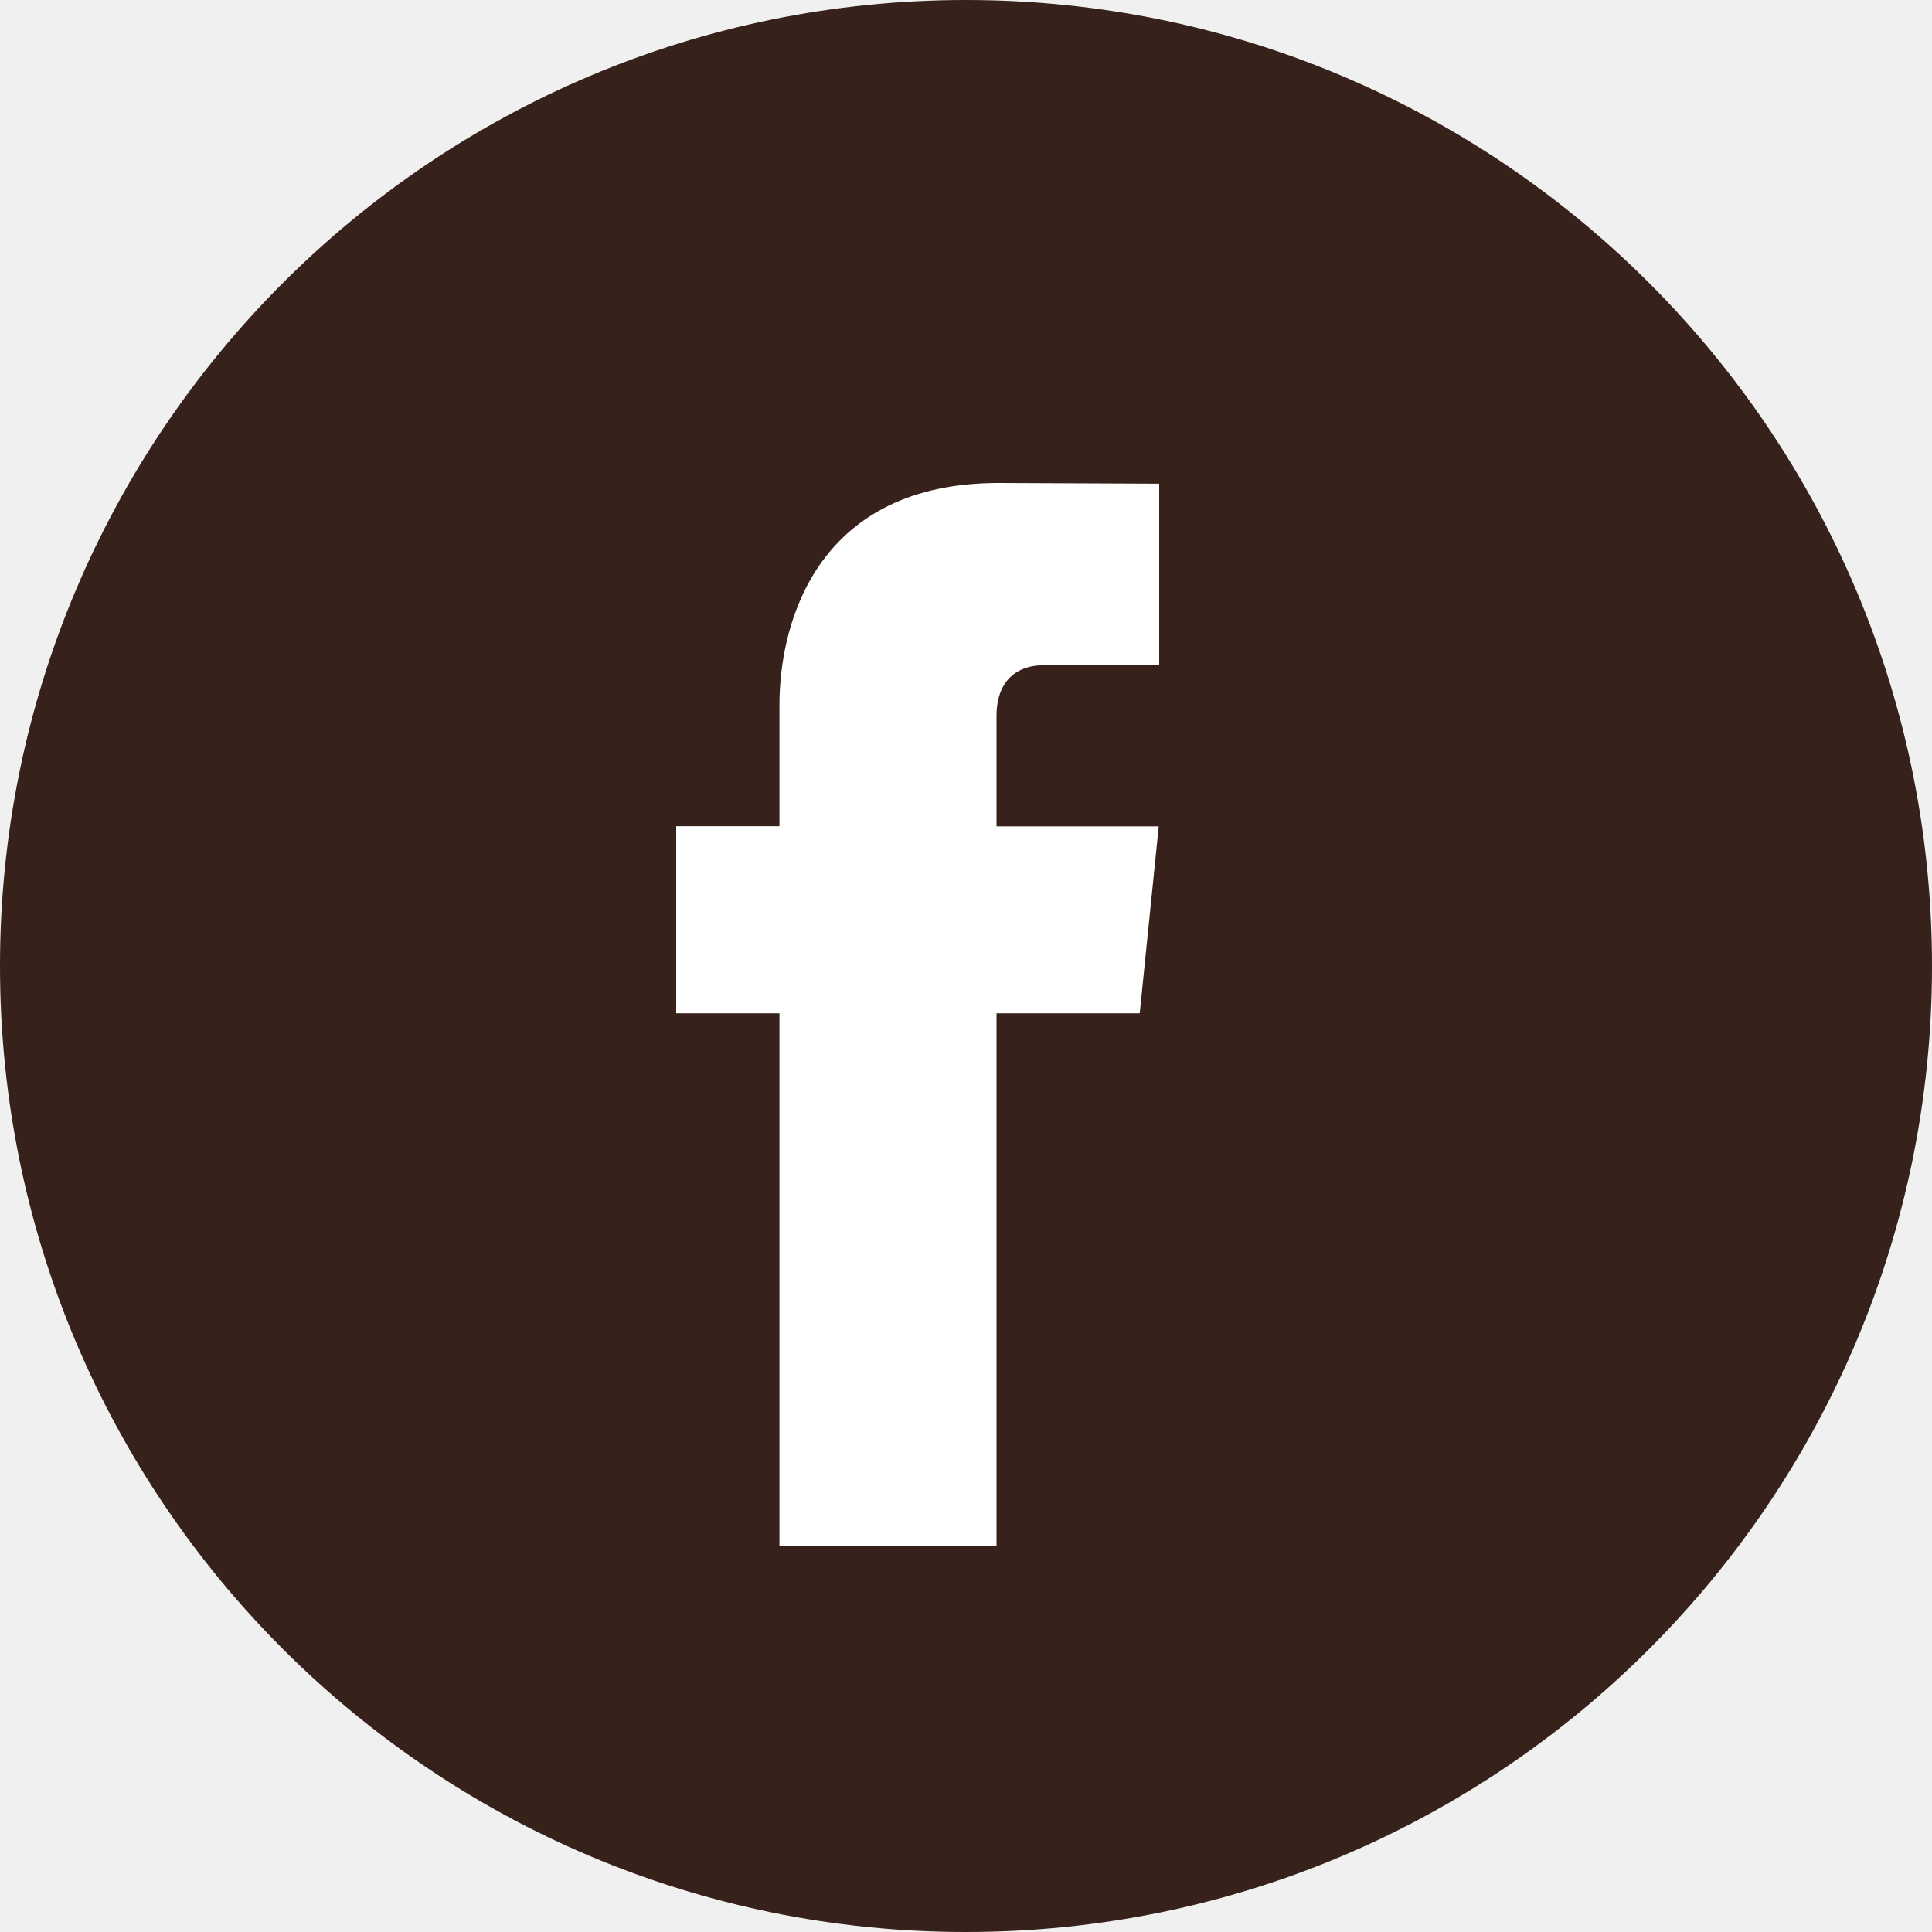
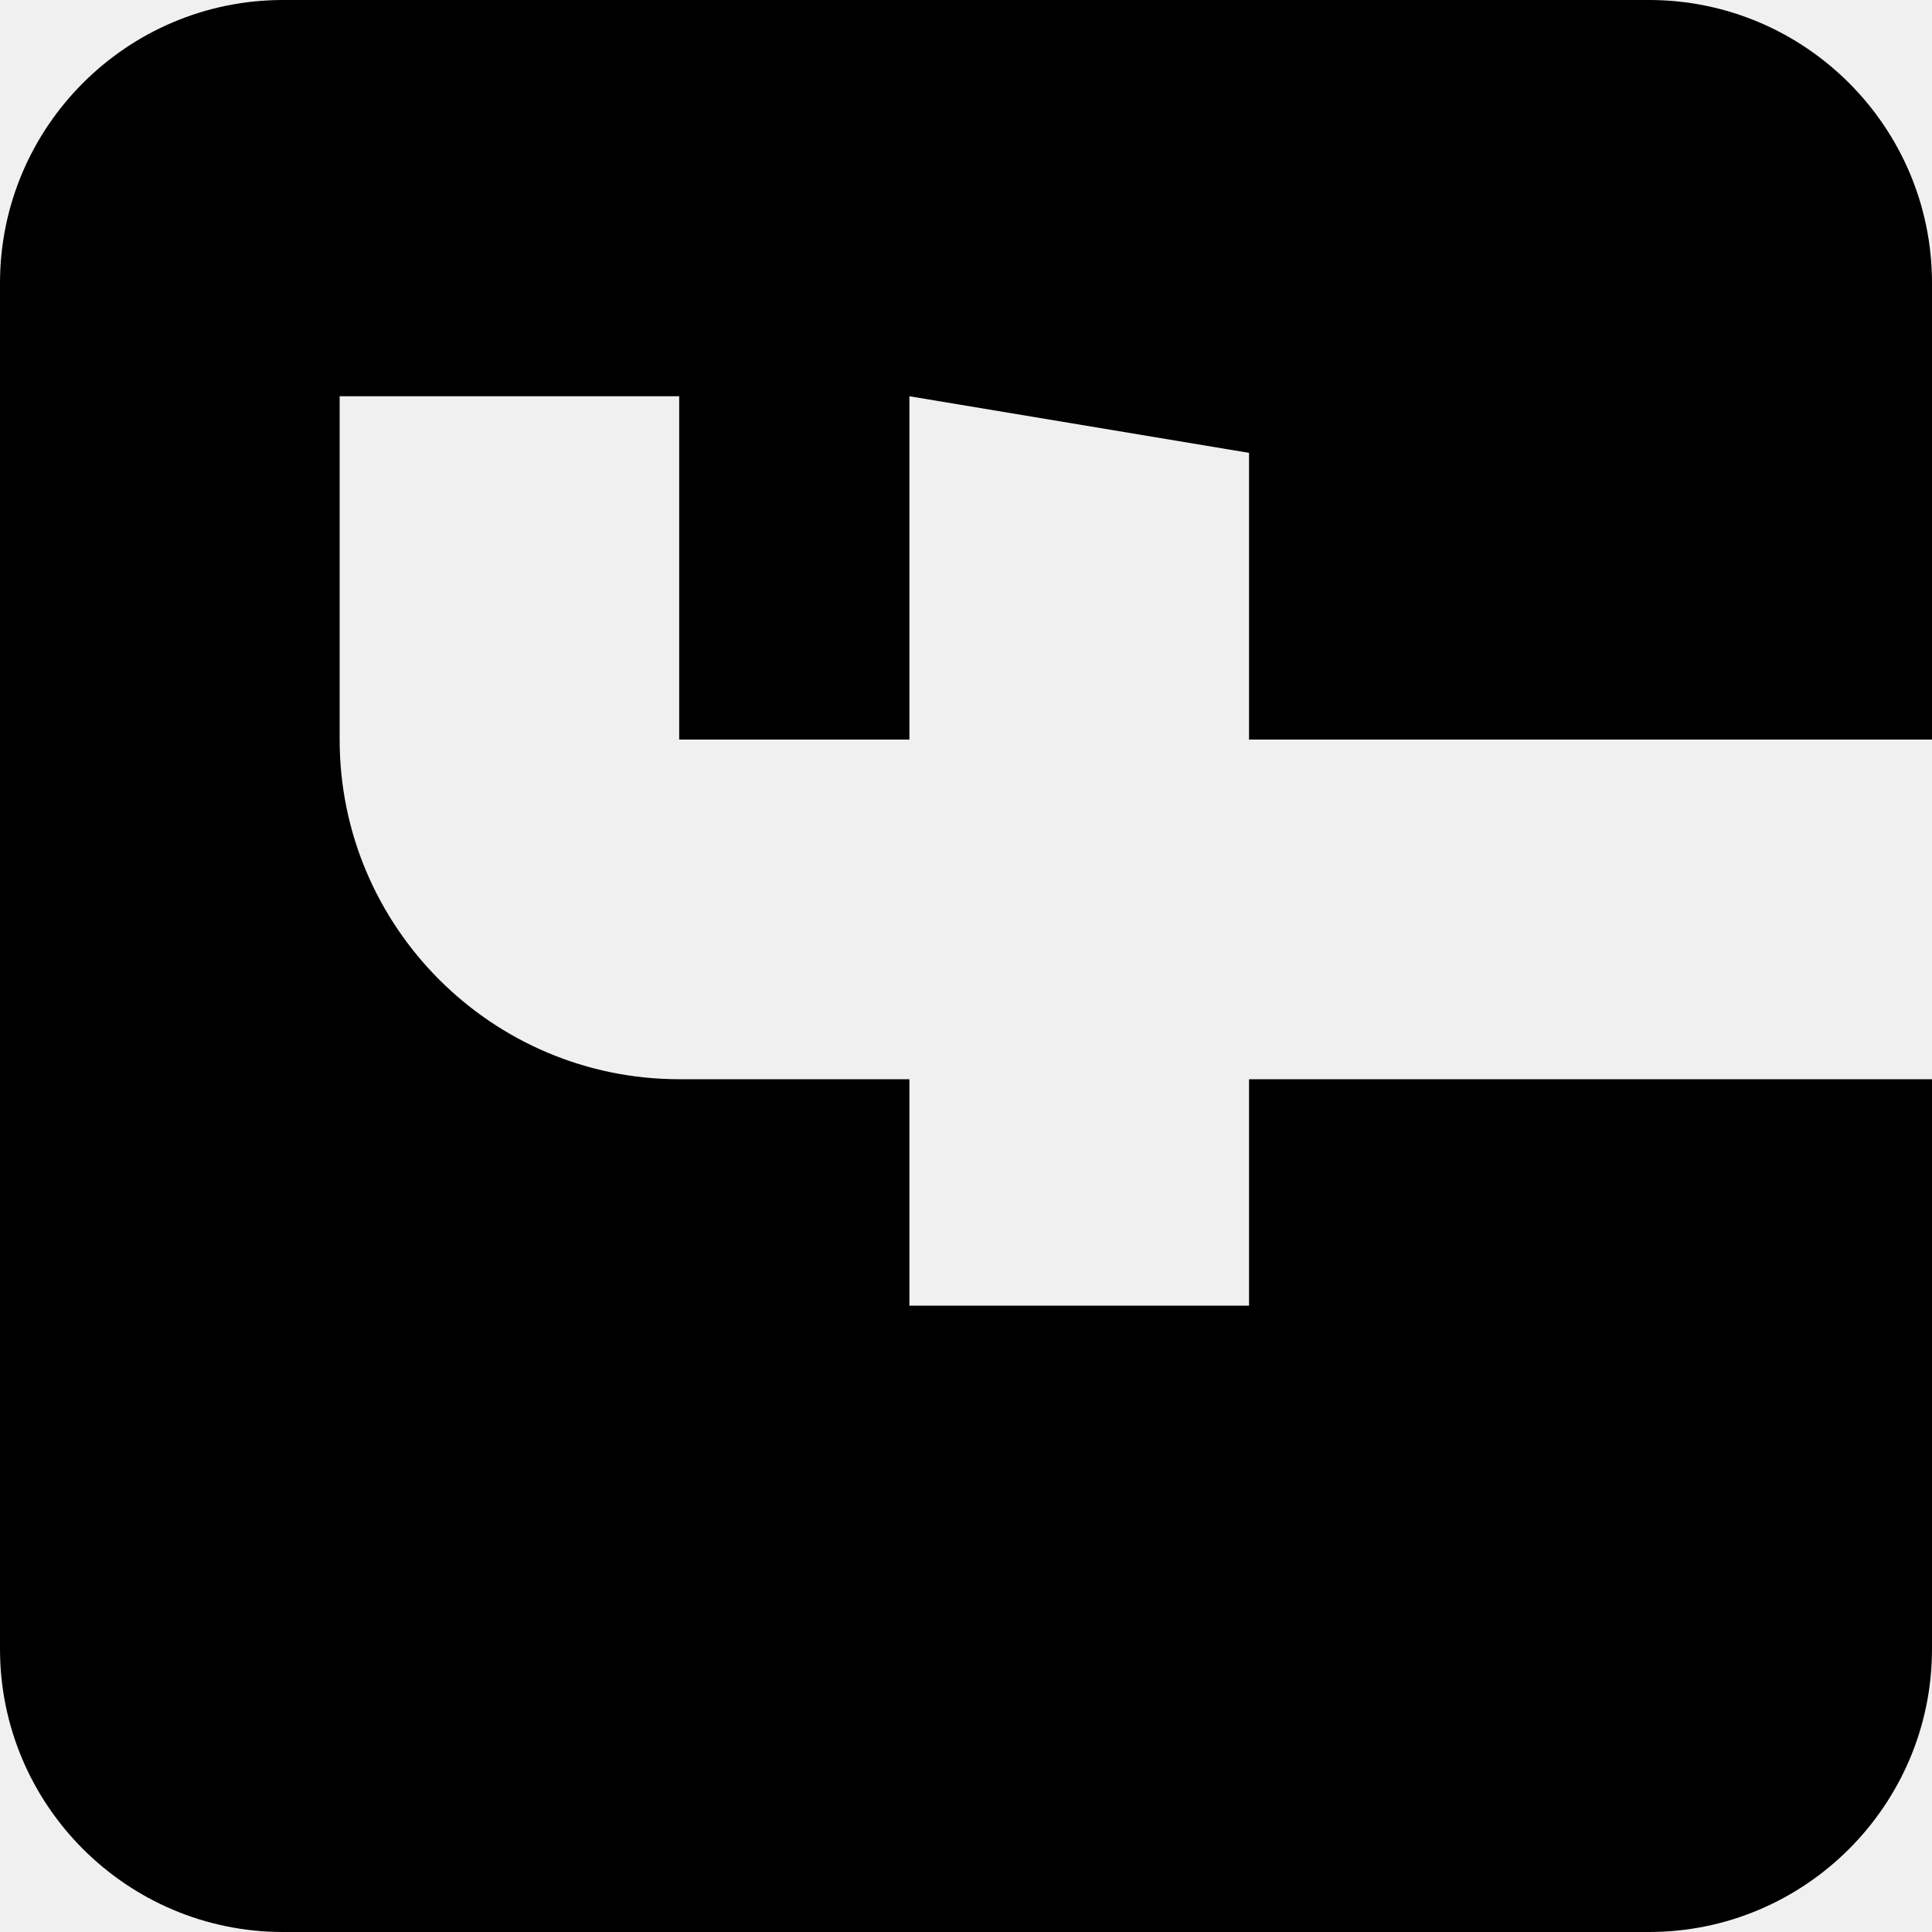
- <svg xmlns="http://www.w3.org/2000/svg" width="25" height="25" viewBox="0 0 25 25" fill="none" m_init="2355927202112270755">
-   <path d="M12.5 25C19.404 25 25 19.404 25 12.5C25 5.596 19.404 0 12.5 0C5.596 0 0 5.596 0 12.5C0 19.404 5.596 25 12.5 25Z" fill="#36221A" />
-   <path d="M14.748 13.112H12.895V20H10.086V13.112H8.75V10.691H10.086V9.124C10.086 8.004 10.611 6.25 12.919 6.25L15 6.259V8.609H13.491C13.243 8.609 12.895 8.734 12.895 9.268V10.693H14.994L14.748 13.112Z" fill="white" />
+ <svg xmlns="http://www.w3.org/2000/svg" width="20" height="20" viewBox="0 0 20 20" fill="none">
+   <path d="M-7.46167e-07 2.93L-1.28061e-07 17.07C-5.74539e-08 18.686 1.314 20 2.93 20L17.07 20C18.686 20 20 18.686 20 17.07L20 11.172L12.93 11.172L12.93 13.516L9.414 13.516L9.414 11.172L7.031 11.172C5.093 11.172 3.516 9.595 3.516 7.656L3.516 4.102L7.031 4.102L7.031 7.656L9.414 7.656L9.414 4.102L12.93 4.688L12.93 7.656L20 7.656L20 2.93C20 1.314 18.686 -8.16774e-07 17.07 -7.46167e-07L2.93 -1.28061e-07C1.314 -5.74539e-08 -8.16774e-07 1.314 -7.46167e-07 2.93Z" fill="black" />
</svg>
